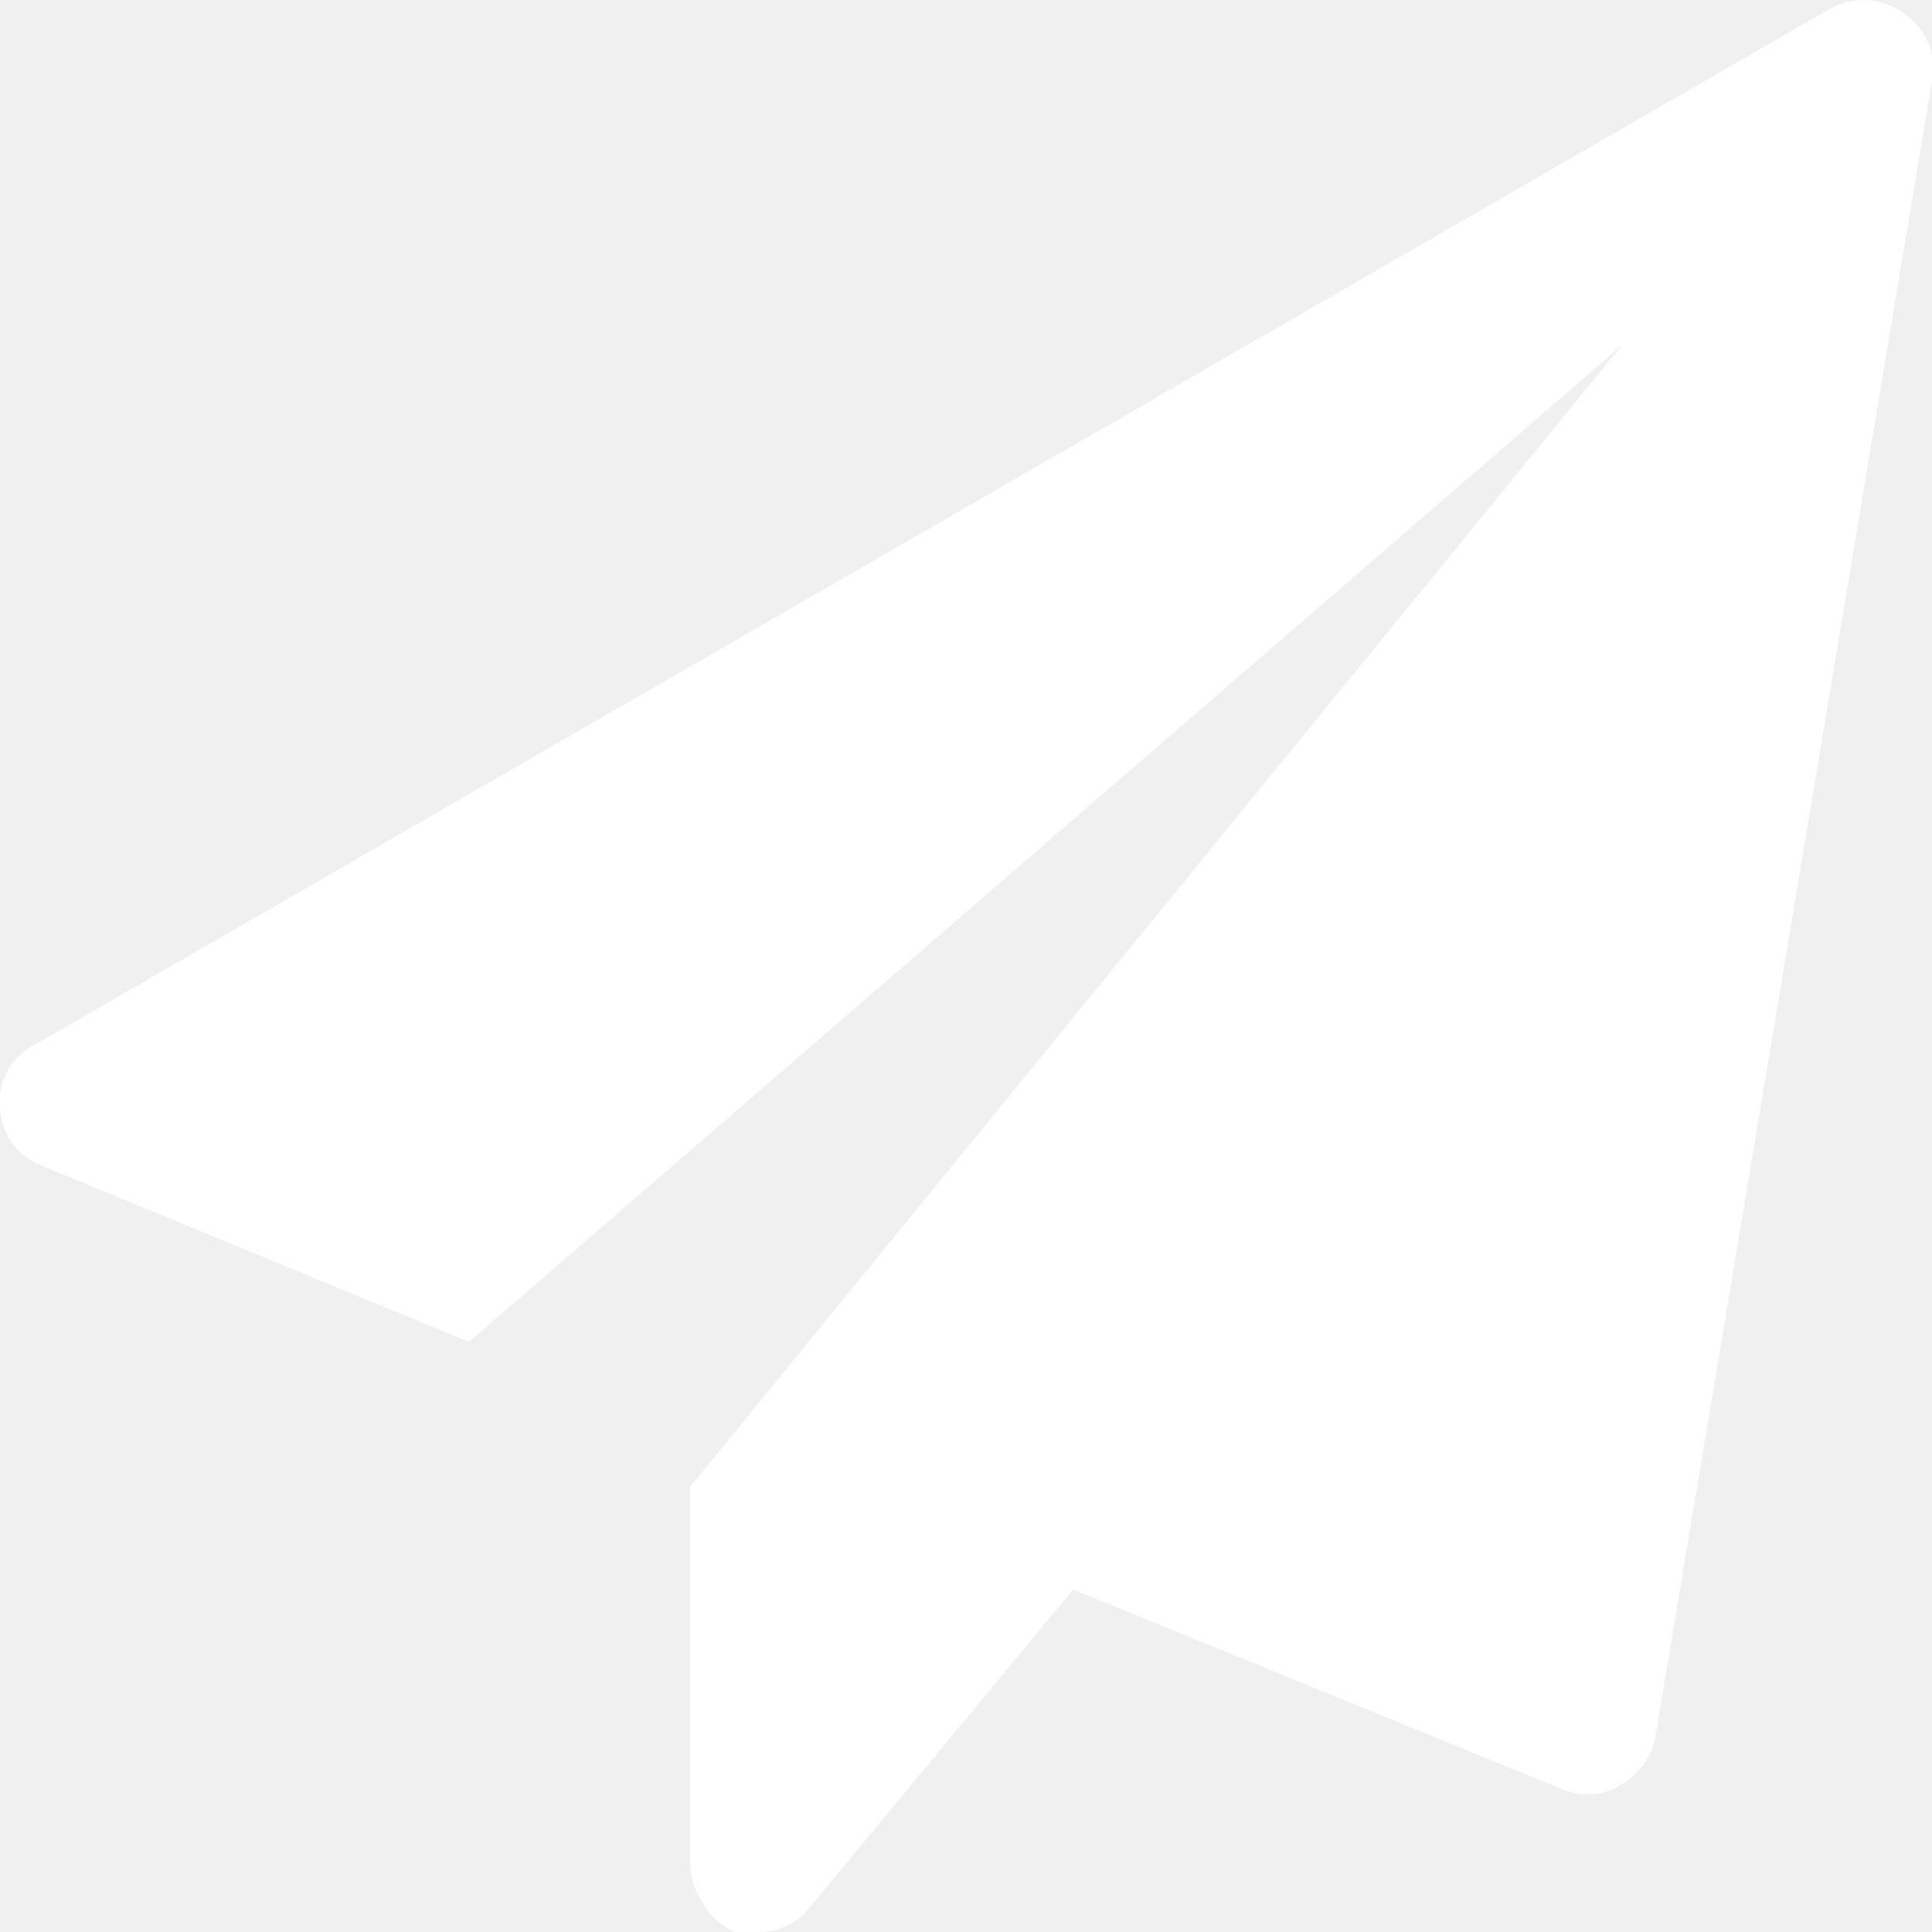
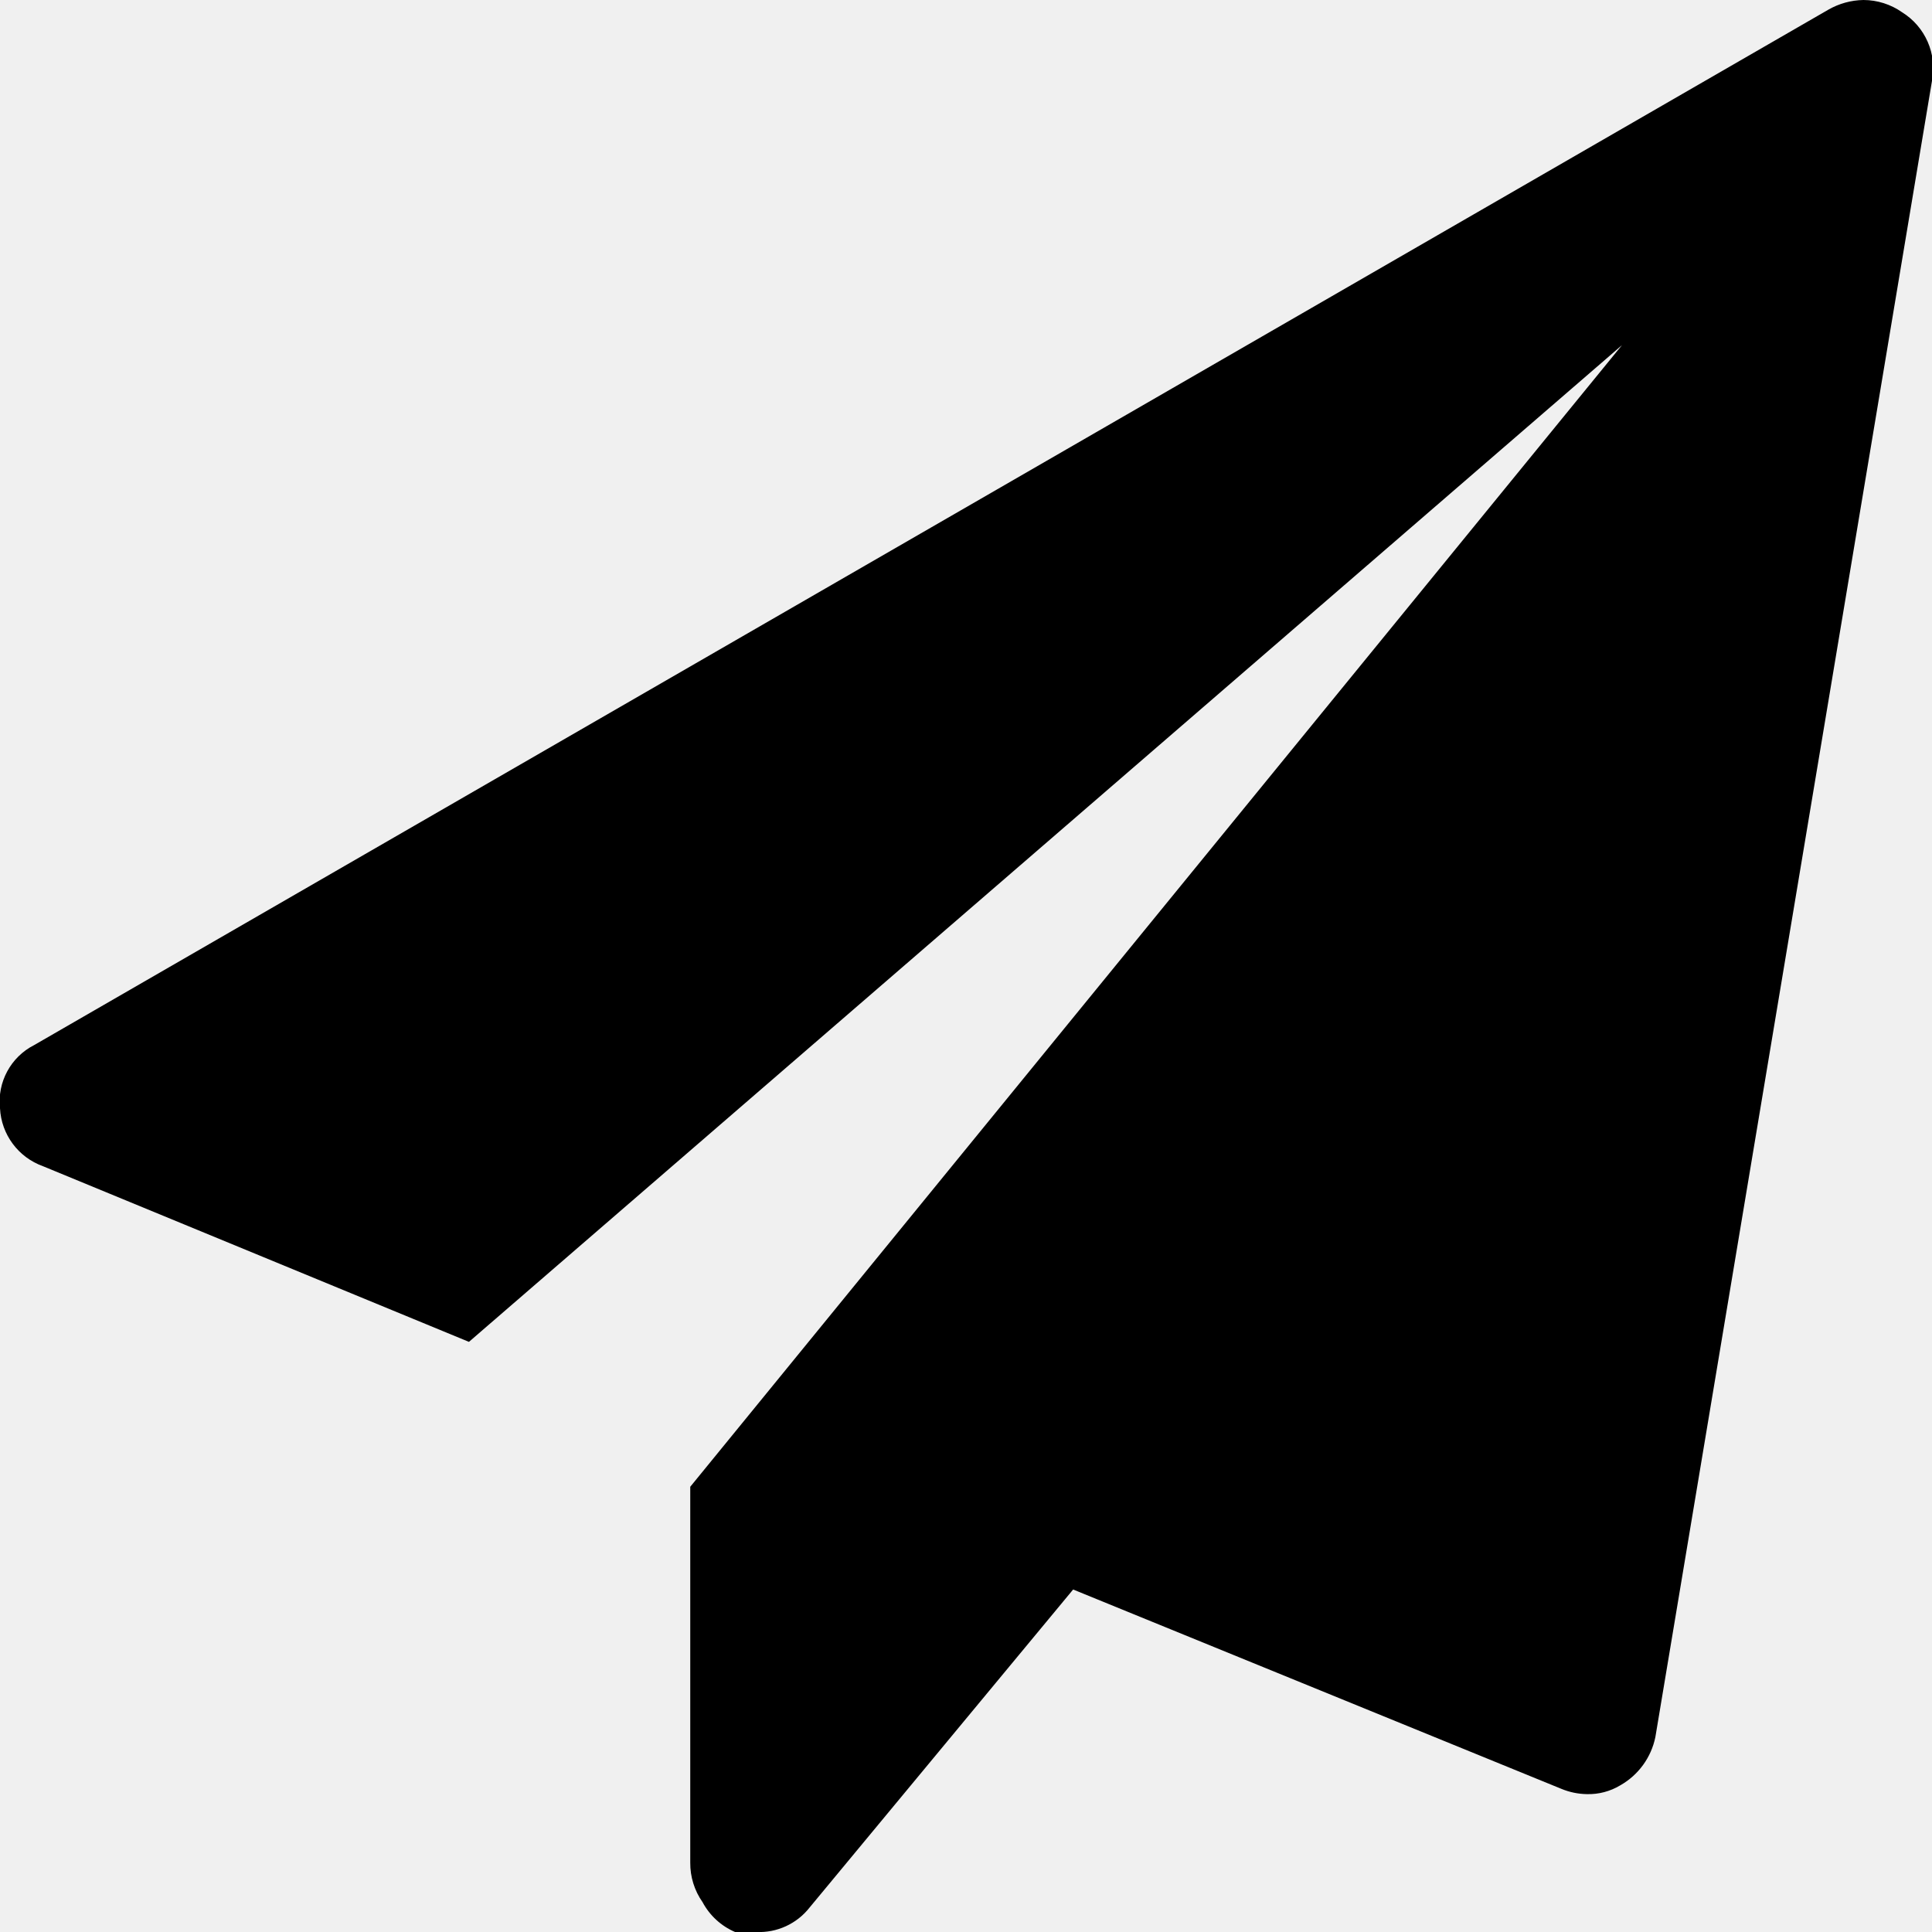
<svg xmlns="http://www.w3.org/2000/svg" id="Layer_1" data-name="Layer 1" viewBox="0 0 22 22">
-   <defs>
-     <style>.cls-1{fill:#fff;fill-rule:evenodd;}</style>
-   </defs>
  <path class="cls-1" d="M22,.92,18.85,19.78a.82.82,0,0,1-.4.55.7.7,0,0,1-.38.1.79.79,0,0,1-.29-.06L12.22,18.1l-3,3.62a.73.73,0,0,1-.61.28A.76.76,0,0,1,8.37,22,.76.76,0,0,1,8,21.66a.77.77,0,0,1-.14-.45V16.93l10.61-13L5.34,15.28l-4.85-2A.74.74,0,0,1,0,12.62a.72.72,0,0,1,.39-.72L20.82.11a.83.83,0,0,1,.4-.11.77.77,0,0,1,.44.14A.75.75,0,0,1,22,.92Z" />
</svg>
